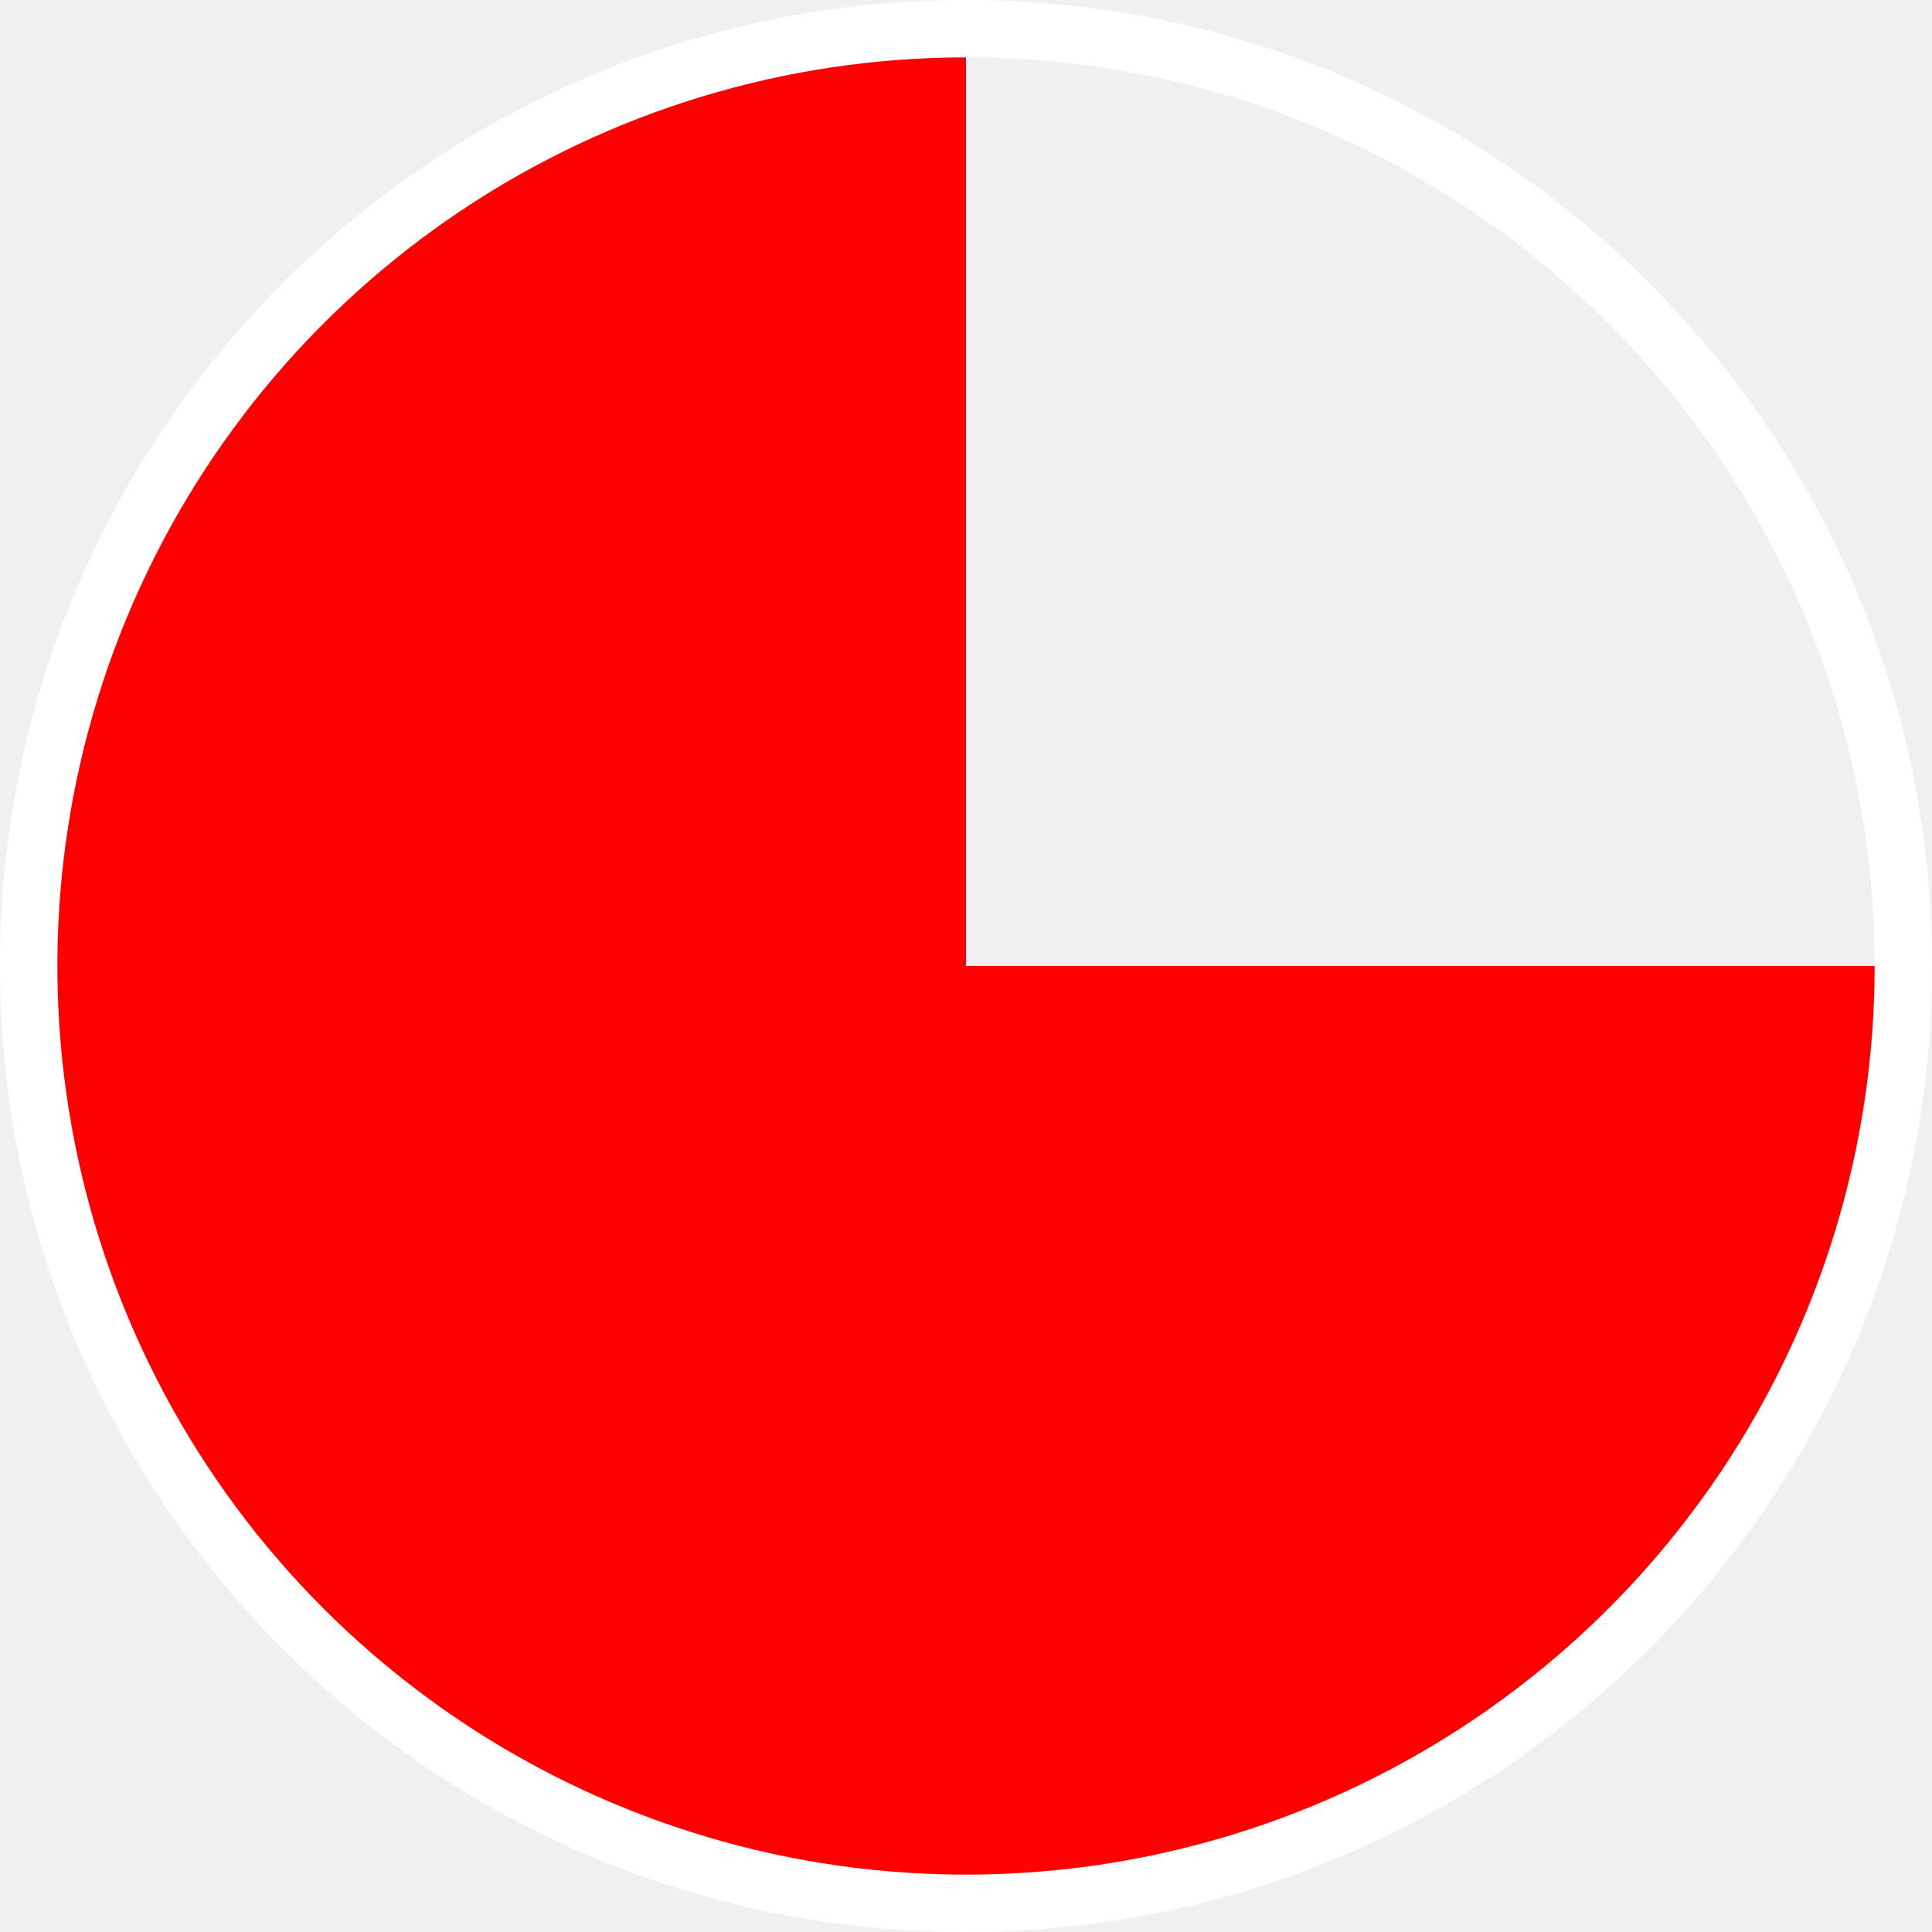
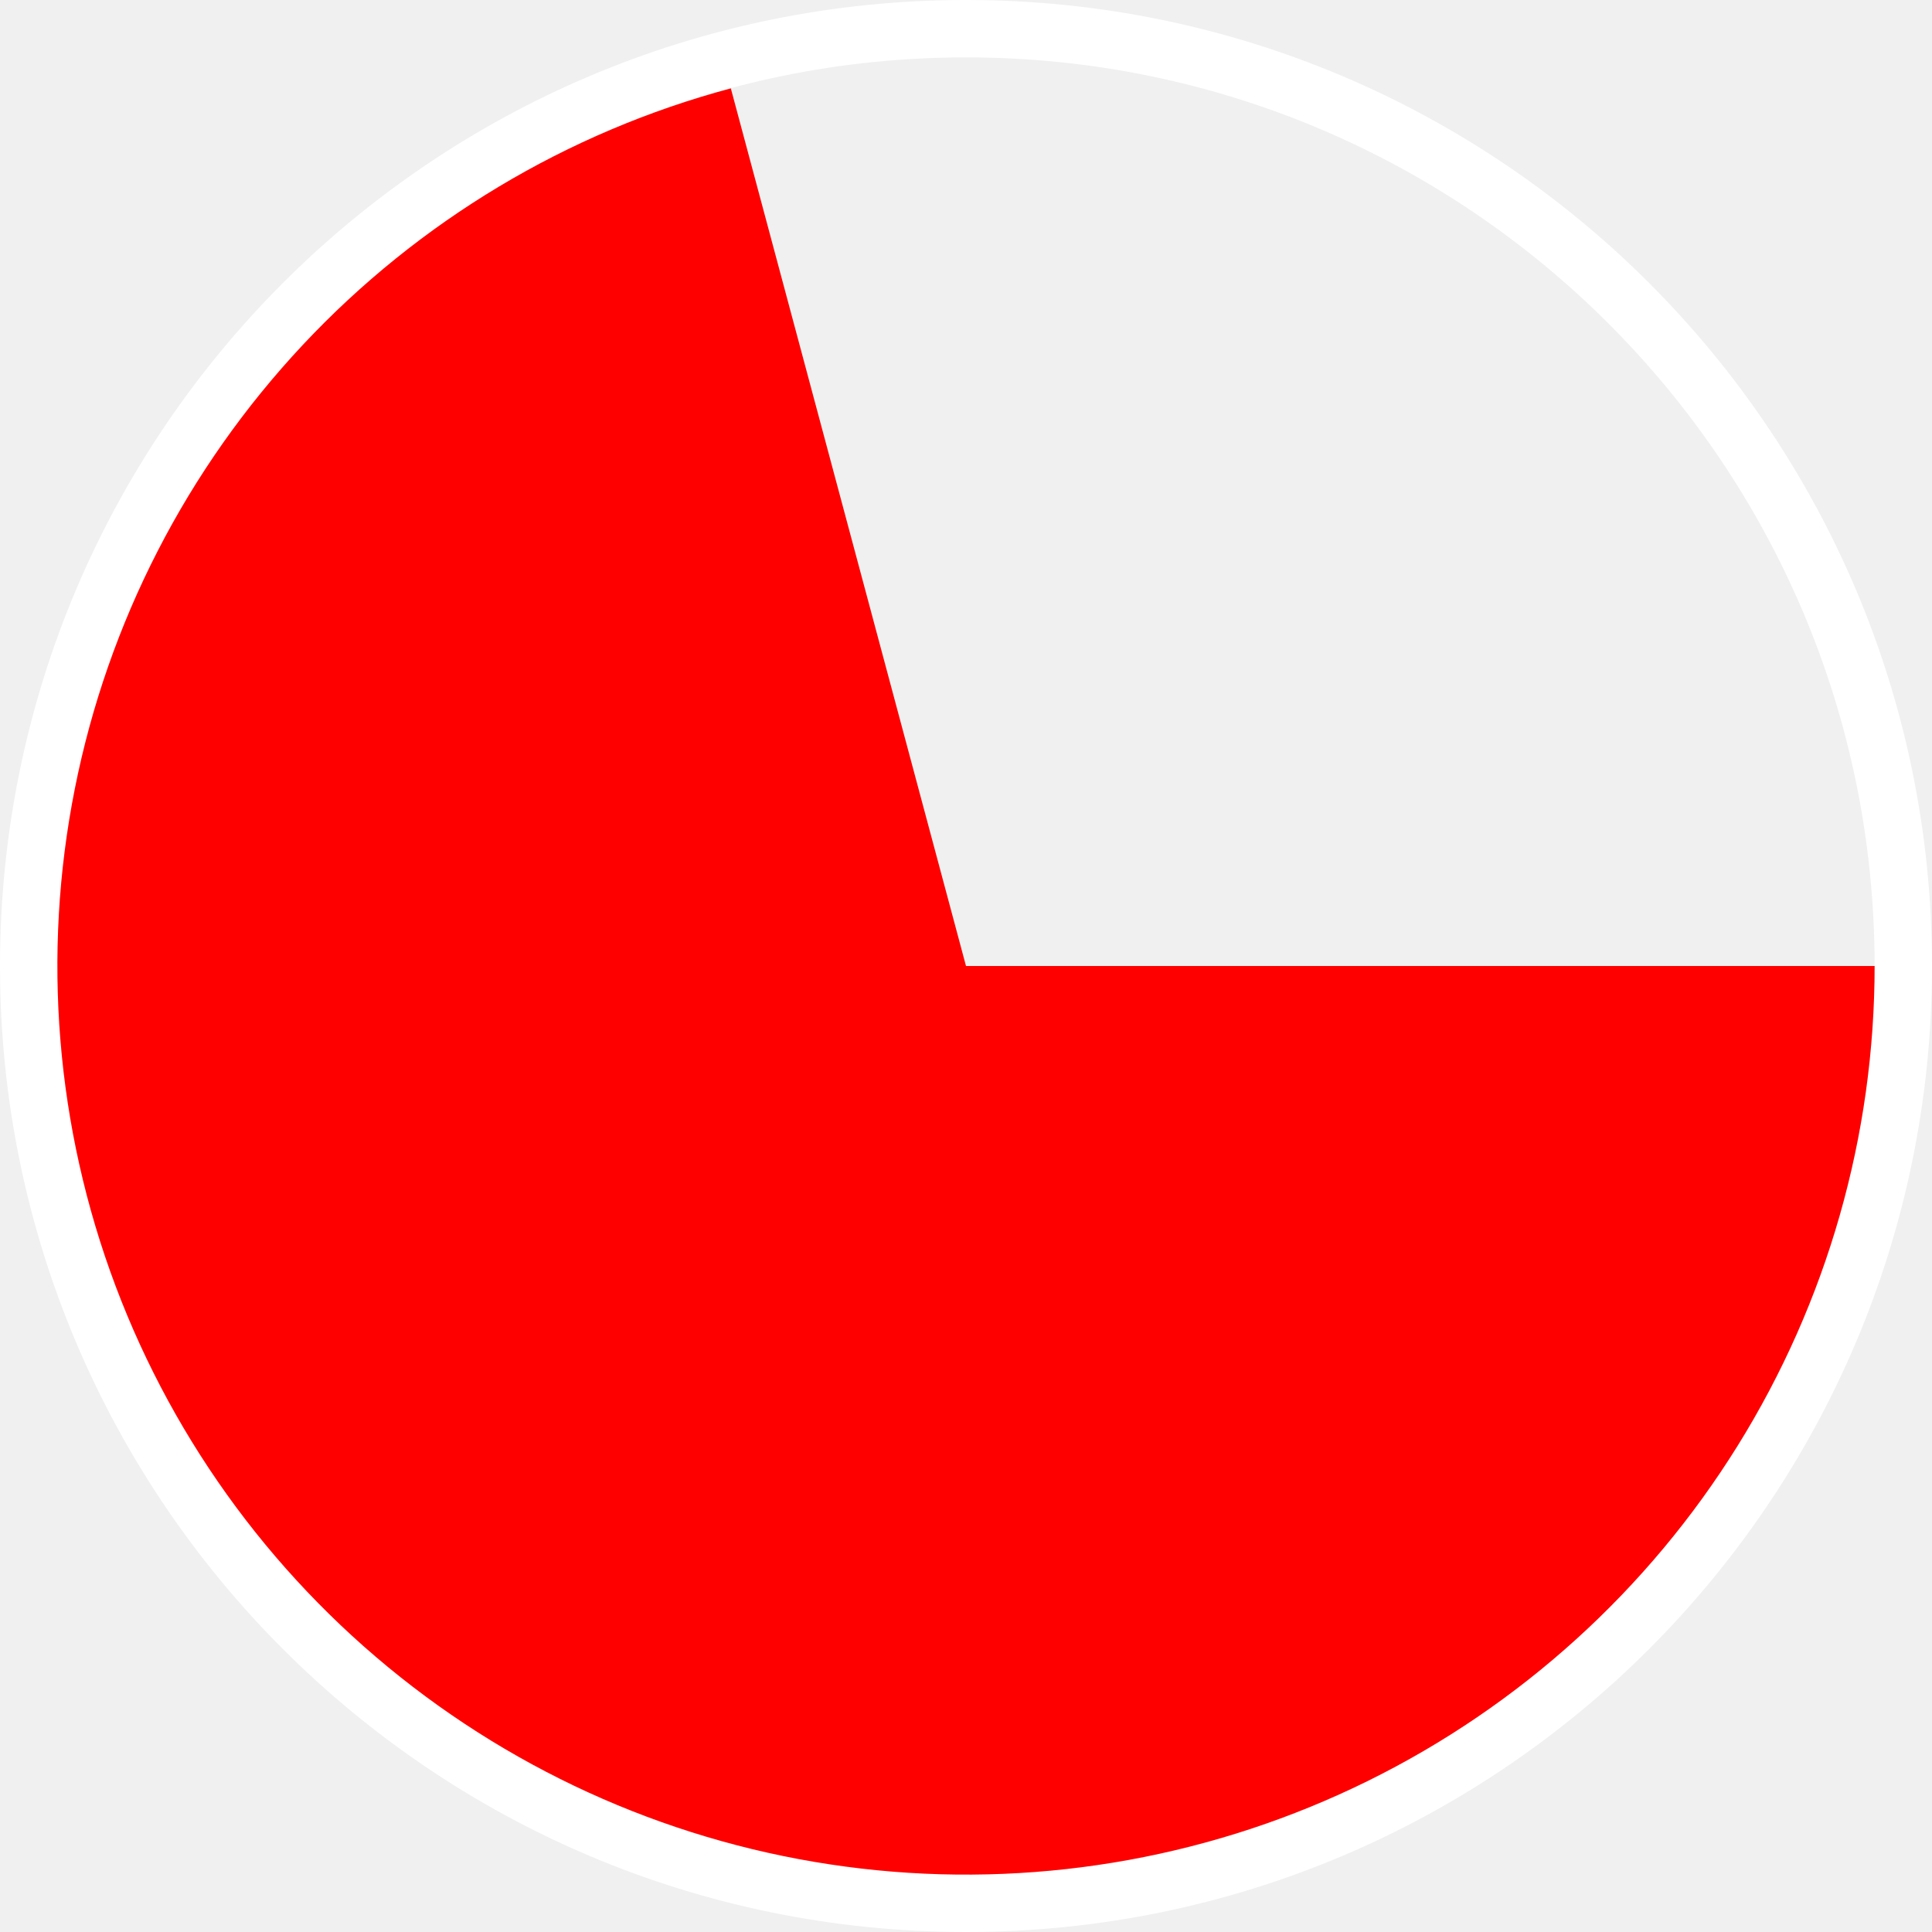
<svg xmlns="http://www.w3.org/2000/svg" width="101" height="101" viewBox="0 0 101 101" fill="none">
  <circle cx="50.5" cy="50.5" r="49" stroke="white" stroke-width="3" />
-   <path d="M98 50.5C98 59.895 95.214 69.078 89.995 76.89C84.775 84.701 77.357 90.789 68.677 94.384C59.998 97.979 50.447 98.92 41.233 97.087C32.019 95.254 23.555 90.731 16.912 84.088C10.269 77.445 5.745 68.981 3.913 59.767C2.08 50.553 3.021 41.002 6.616 32.322C10.211 23.643 16.299 16.225 24.11 11.005C31.922 5.786 41.105 3 50.5 3L50.5 50.5H98Z" fill="#FF0000" />
+   <path d="M98 50.5C98 59.366 95.519 68.055 90.837 75.583C86.155 83.112 79.46 89.18 71.509 93.102C63.557 97.023 54.667 98.64 45.844 97.771C37.021 96.902 28.617 93.581 21.584 88.184C14.55 82.787 9.167 75.529 6.044 67.232C2.922 58.934 2.183 49.929 3.913 41.233C5.642 32.538 9.771 24.5 15.832 18.029C21.892 11.559 29.642 6.913 38.206 4.619L50.5 50.5H98Z" fill="#FF0000" />
</svg>
